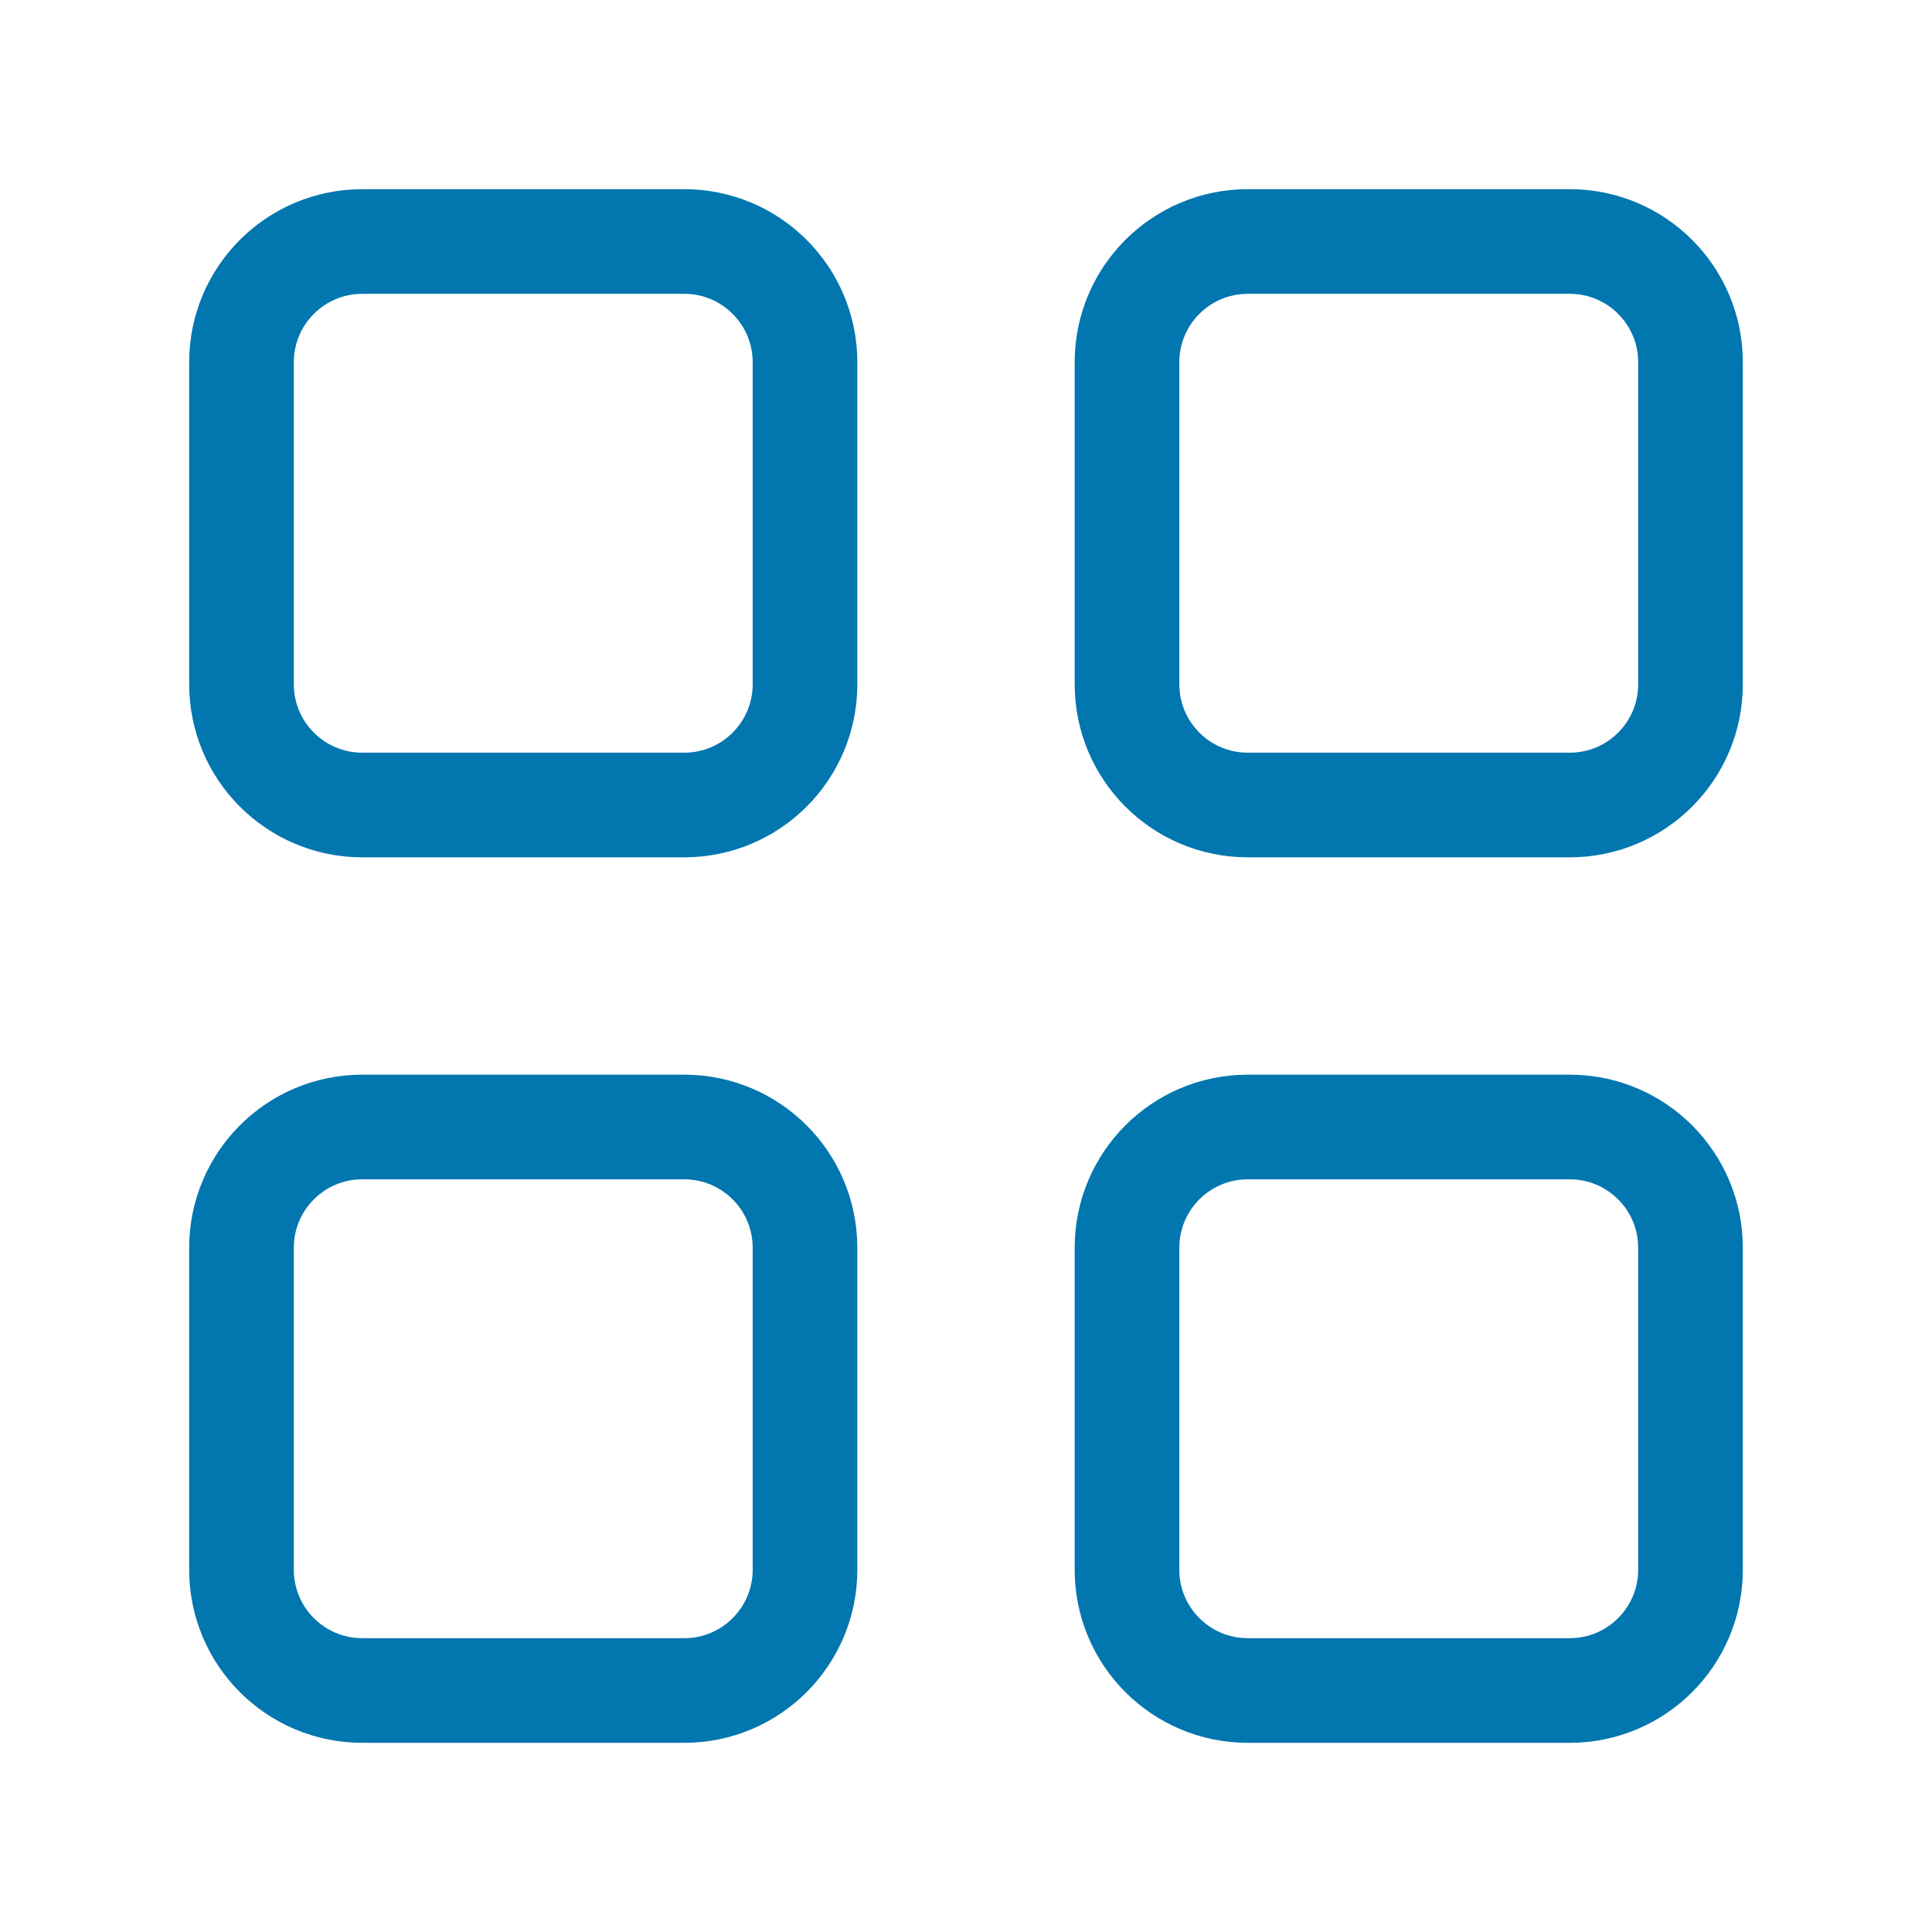
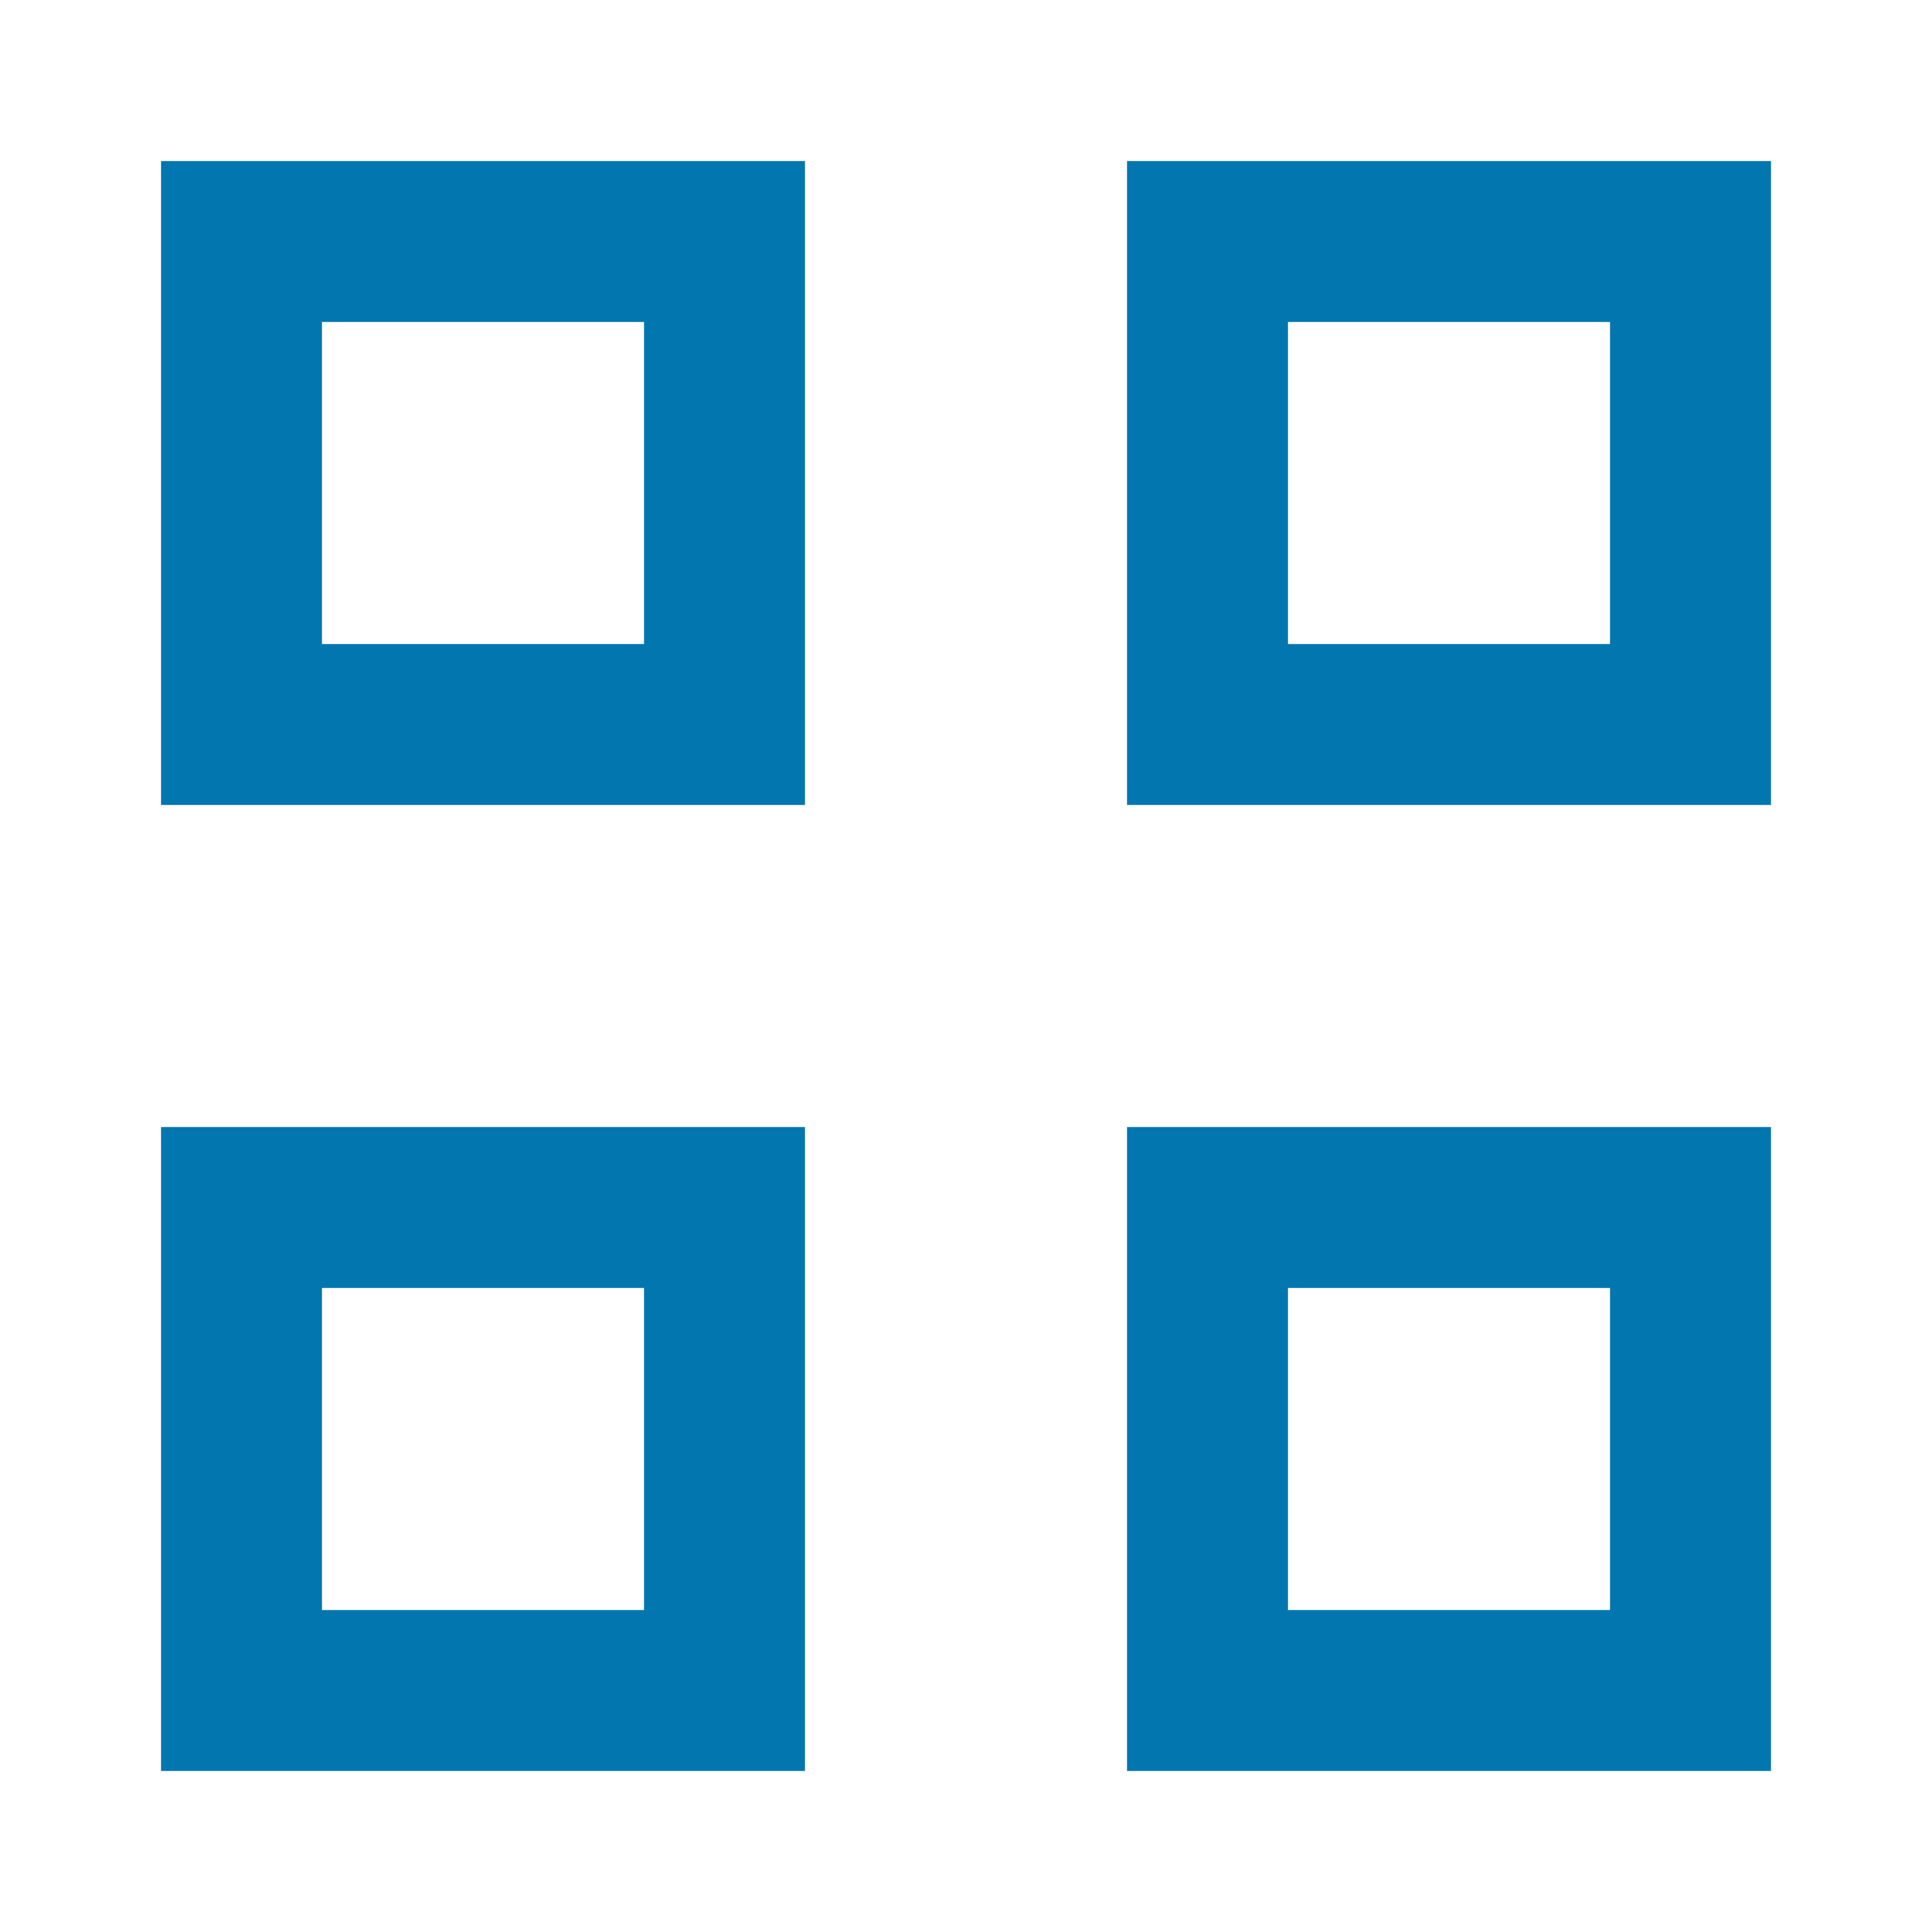
- <svg xmlns="http://www.w3.org/2000/svg" fill="none" viewBox="0 0 24 24">
-   <g stroke="#0276AE" stroke-width="1.3">
-     <rect width="7" height="7" x="3" y="3" rx="1.5" vector-effect="non-scaling-stroke" />
-     <rect width="7" height="7" x="3" y="14" rx="1.5" vector-effect="non-scaling-stroke" />
-     <rect width="7" height="7" x="14" y="3" rx="1.5" vector-effect="non-scaling-stroke" />
-     <rect width="7" height="7" x="14" y="14" rx="1.5" vector-effect="non-scaling-stroke" />
-   </g>
+ <svg xmlns="http://www.w3.org/2000/svg" height="24px" viewBox="0 -960 960 960" width="24px" fill="#0276AE">
+   <path d="M80-560v-320h320v320H80Zm80-80h160v-160H160v160ZM80-80v-320h320v320H80Zm80-80h160v-160H160v160Zm400-400v-320h320v320H560Zm80-80h160v-160H640v160ZM560-80v-320h320v320H560Zm80-80h160v-160H640v160ZM320-640Zm0 320Zm320-320Zm0 320Z" />
</svg>
